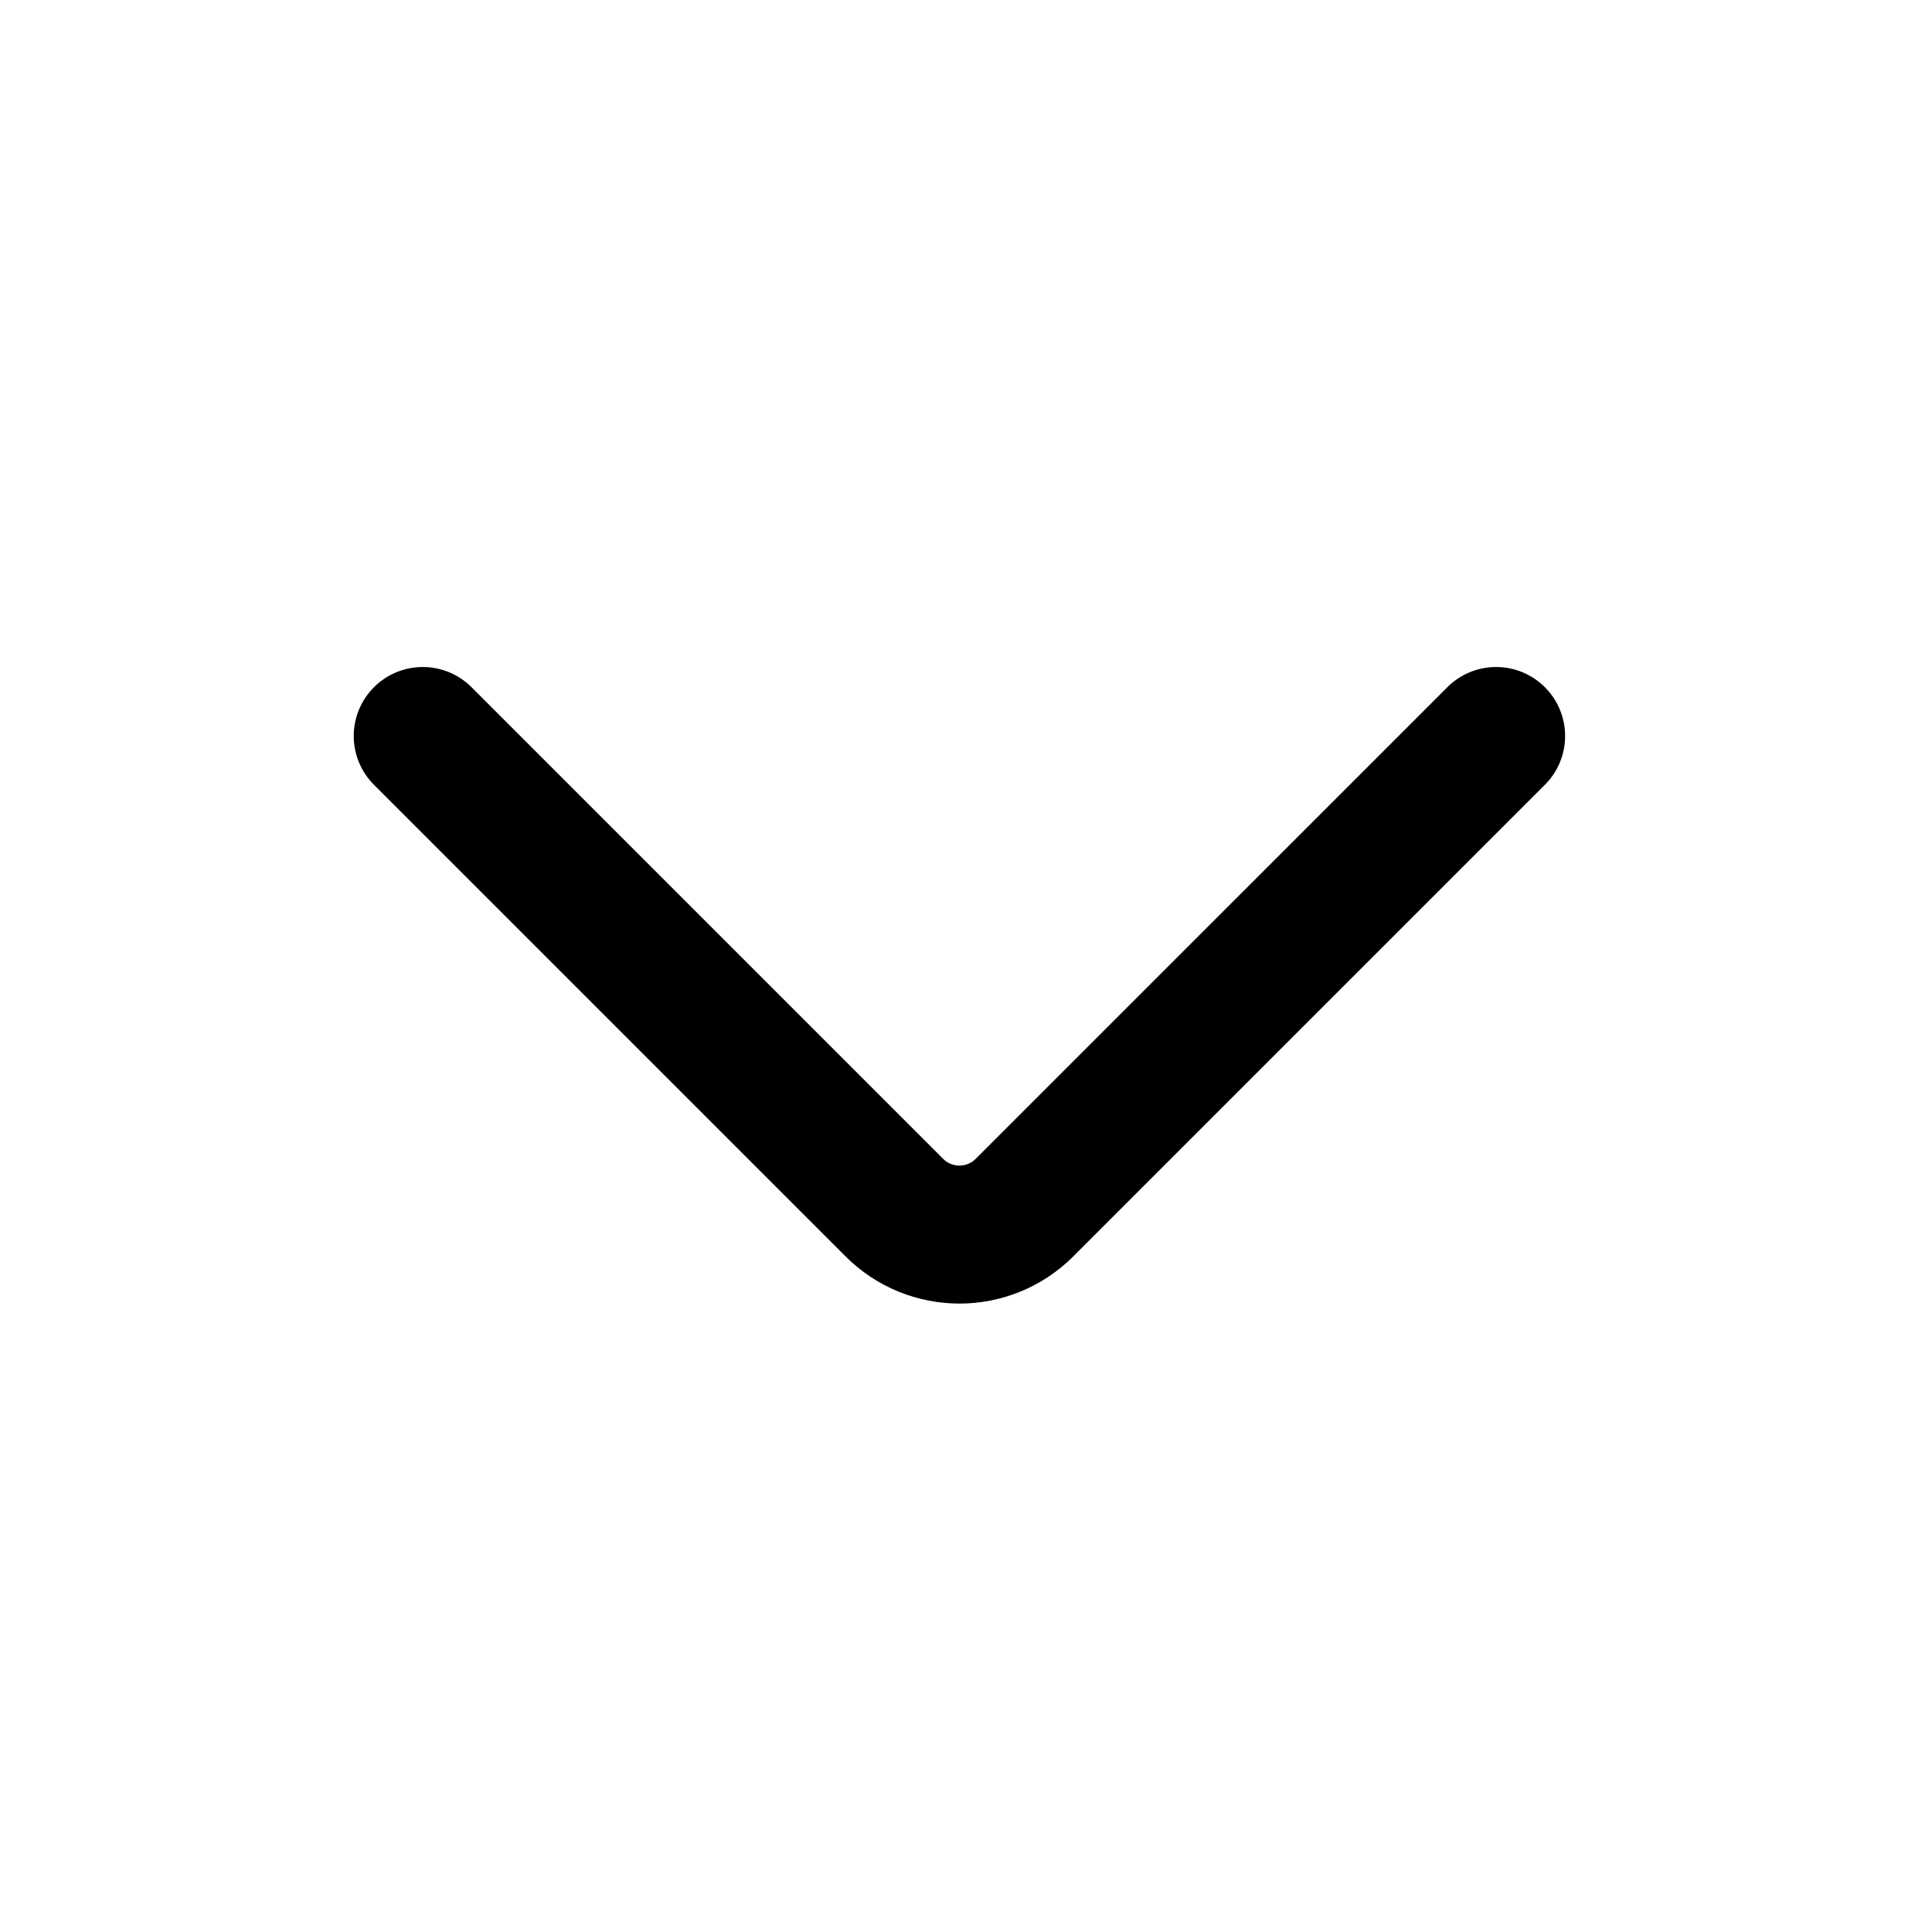
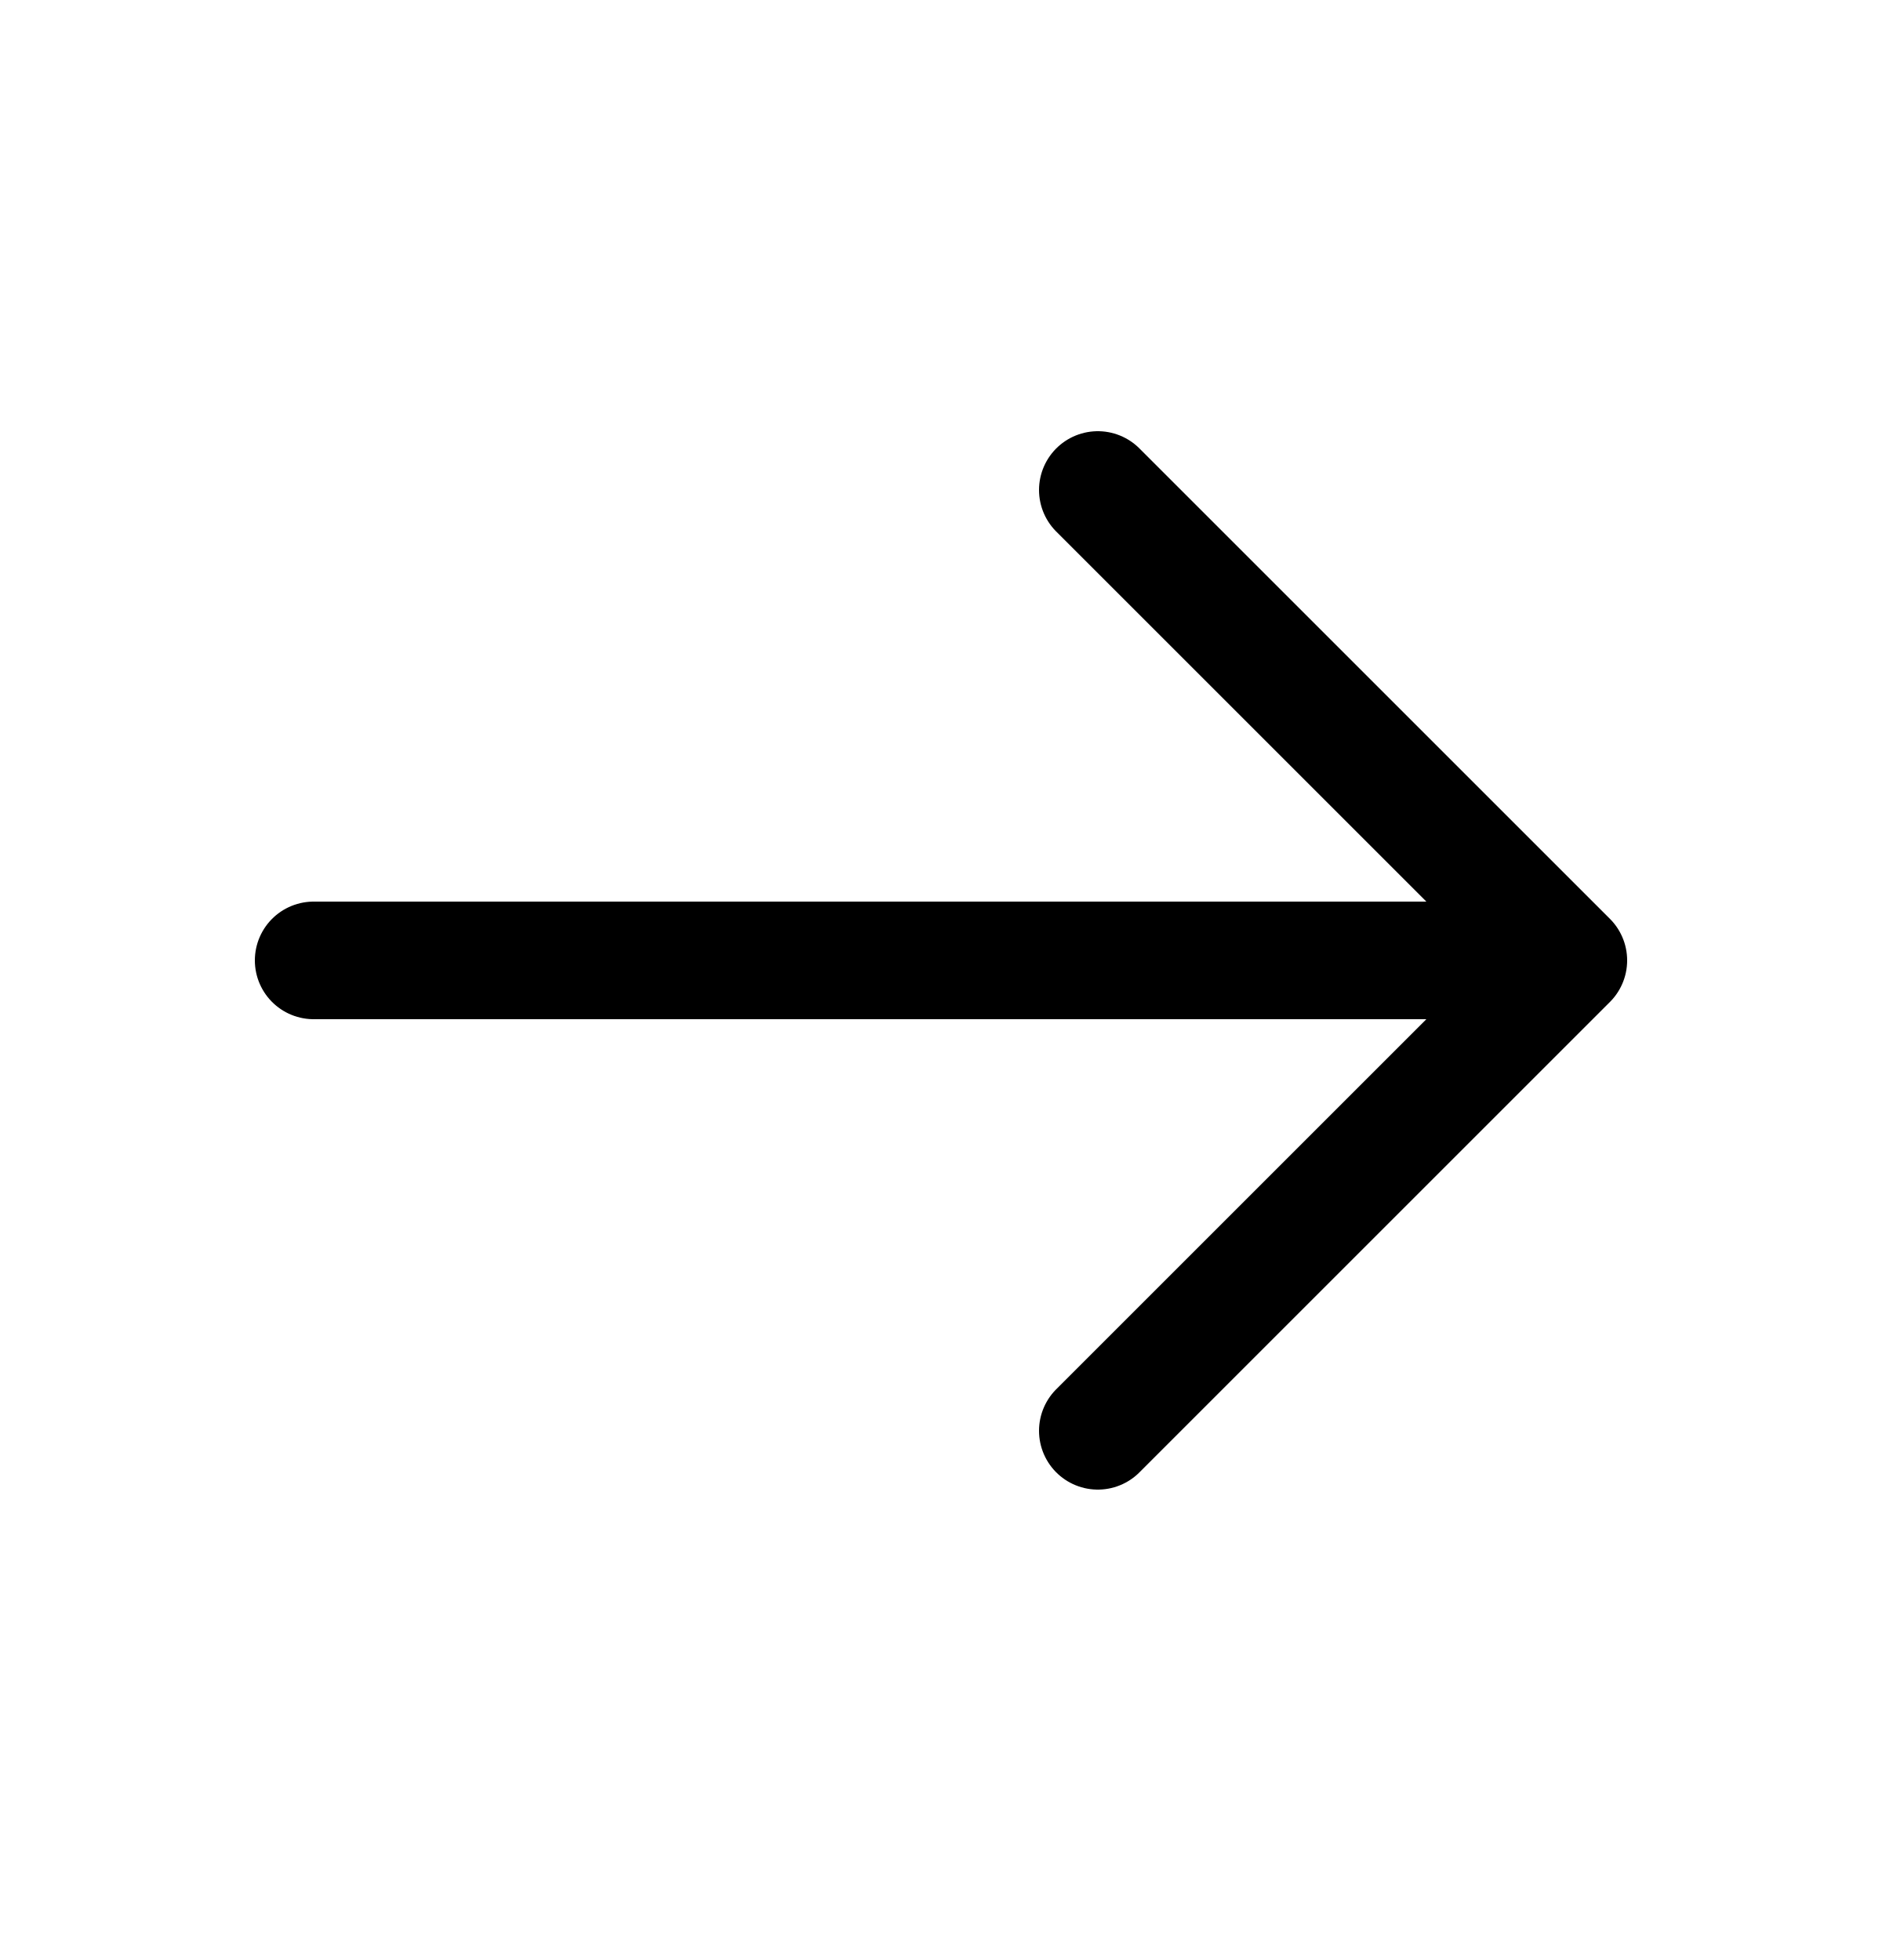
- <svg xmlns="http://www.w3.org/2000/svg" width="20px" height="20px" viewBox="0 0 21 20" fill="none" stroke="currentColor" stroke-width="1.5" stroke-linecap="round" stroke-linejoin="round">
-   <path d="M16.262 7.5L11.136 12.626C10.745 13.017 10.112 13.017 9.721 12.626L4.595 7.5" />
+ <svg xmlns="http://www.w3.org/2000/svg" viewBox="0 0 24 25" fill="none" stroke="currentColor" stroke-width="1.5" stroke-linecap="round" stroke-linejoin="round">
+   <path d="M4 12.25L20 12.25M20 12.25L14 18.25M20 12.25L14 6.25" />
</svg>
